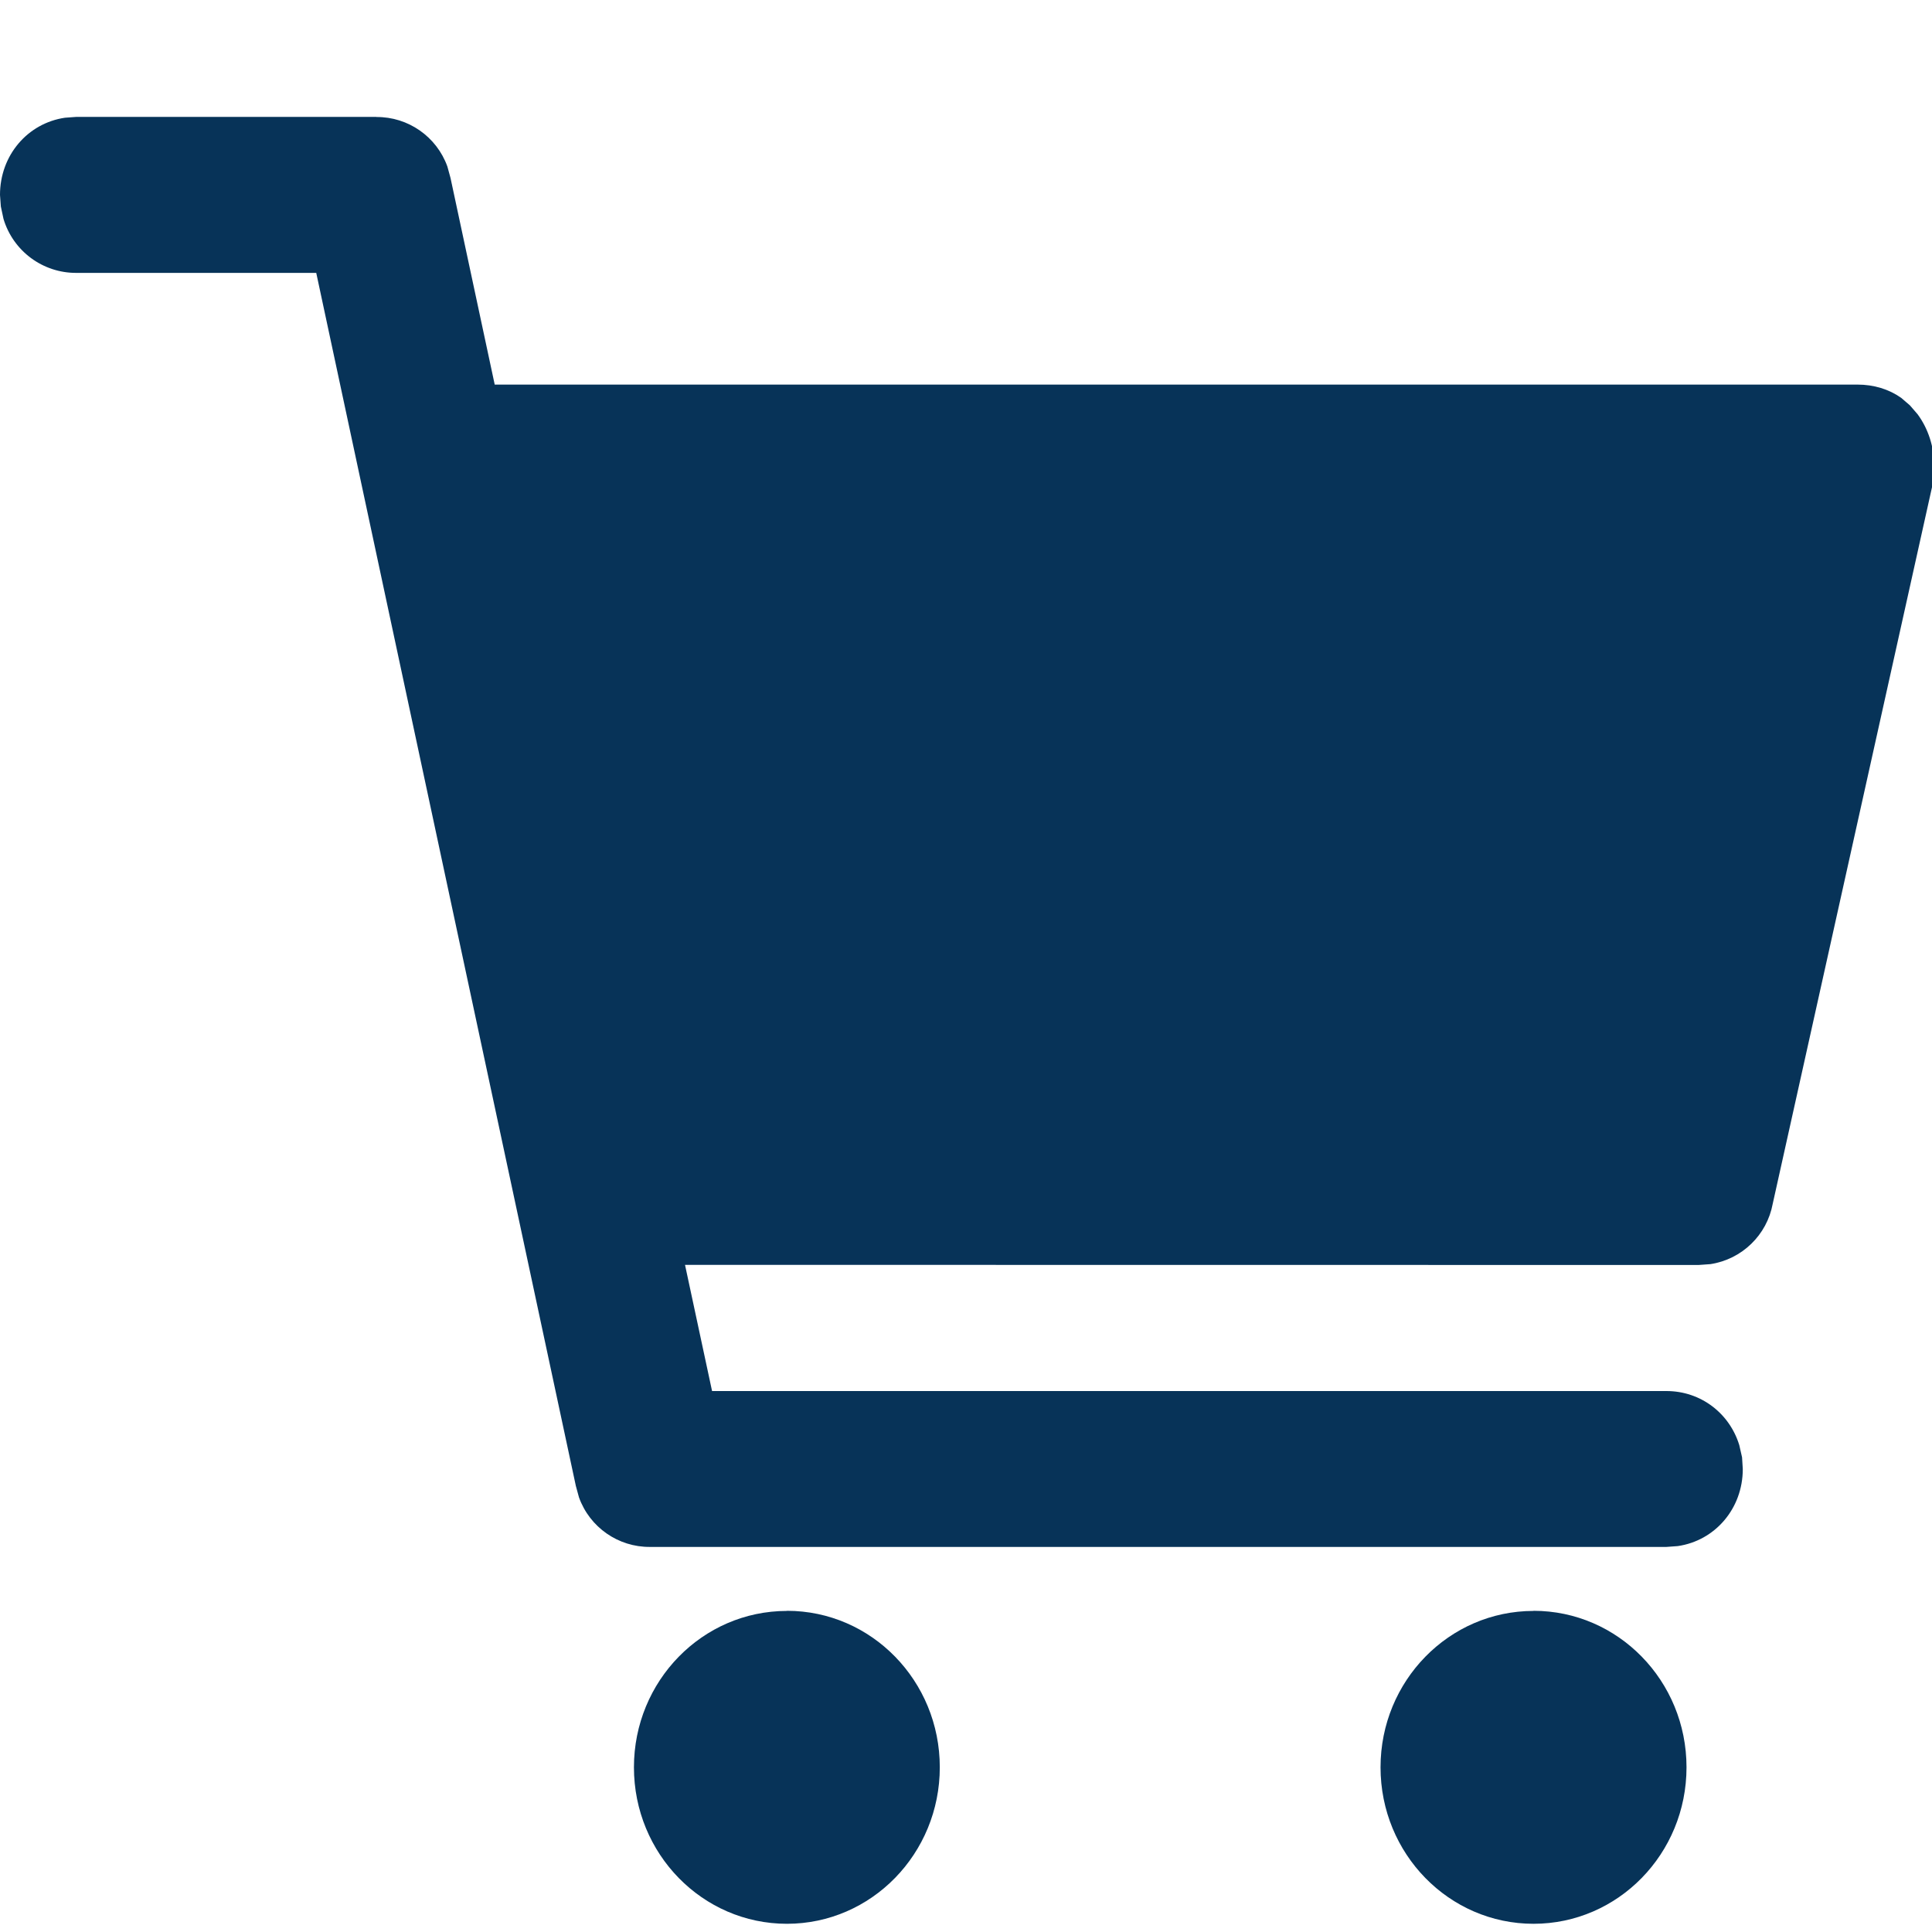
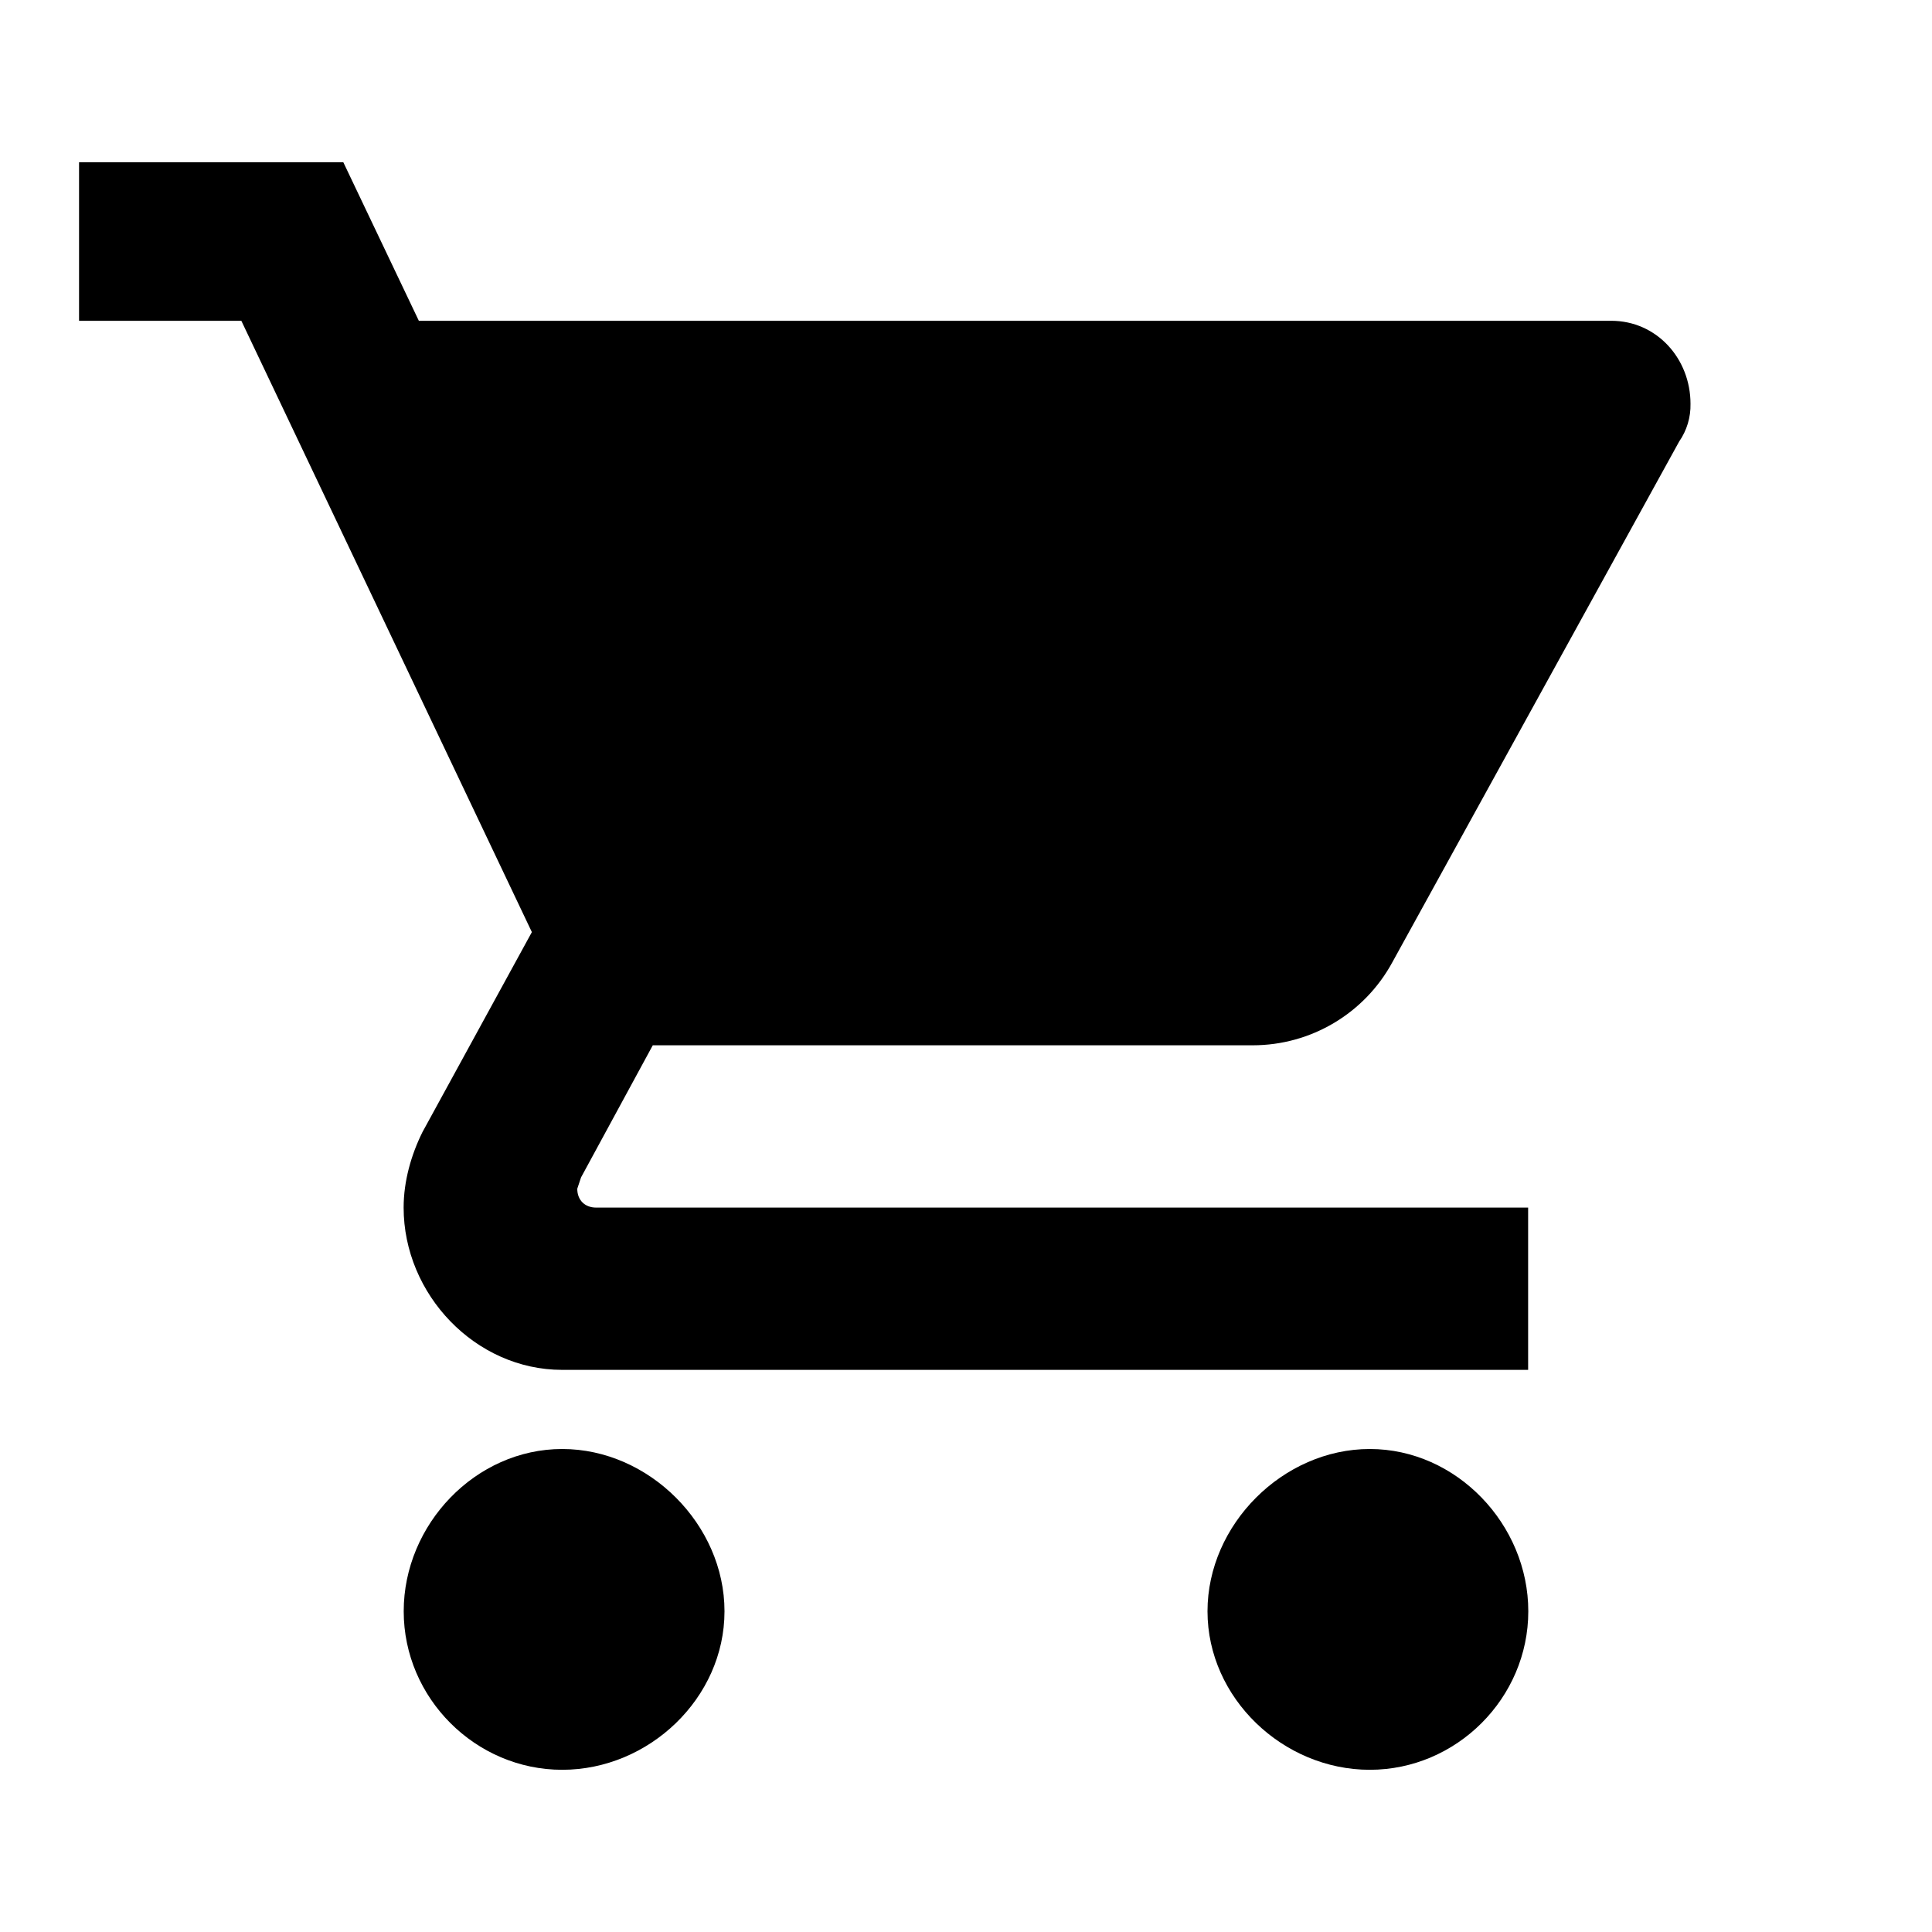
- <svg xmlns="http://www.w3.org/2000/svg" width="16" height="16" viewBox="0 0 16 16">
-   <path fill="#073358" fill-rule="nonzero" d="M12.7 13.34c.7 0 1.267.58 1.267 1.296 0 .716-.567 1.296-1.267 1.296s-1.267-.58-1.267-1.296c0-.715.567-1.295 1.267-1.295zm-6.183 0c.7 0 1.266.58 1.266 1.296 0 .716-.567 1.296-1.266 1.296-.7 0-1.267-.58-1.267-1.296 0-.715.567-1.295 1.267-1.295zM3.117.969a.62.62 0 01.588.41l.026.095.366 1.711h11.286c.135 0 .26.038.362.11l.072.062.064.074c.088.12.135.267.138.422l-.005.119-1.333 5.997a.62.62 0 01-.516.5l-.098.007-8.394-.001.224 1.045H13.8c.287 0 .524.186.604.448l.023.101.006.097c0 .328-.23.593-.538.638l-.095.007H5.383a.62.62 0 01-.588-.41l-.026-.095-2.15-10.046H.633a.627.627 0 01-.604-.447L.007 1.71 0 1.614c0-.329.23-.594.538-.639L.633.968h2.484z" />
+ <svg xmlns="http://www.w3.org/2000/svg" width="24" height="24" viewBox="0 0 24 24">
+   <path d="M17.016 18c1.078 0 1.969.938 1.969 2.016s-.891 1.969-1.969 1.969S15 21.094 15 20.016 15.938 18 17.016 18zM.984 2.016h3.281l.938 1.969h14.813c.563 0 .984.469.984 1.031a.79.79 0 01-.141.469l-3.563 6.469a1.973 1.973 0 01-1.734 1.031H8.109l-.891 1.641-.047.141c0 .141.094.234.234.234h11.578v2.016h-12c-1.078 0-1.969-.938-1.969-2.016 0-.328.094-.656.234-.938l1.359-2.484-3.609-7.594H.982V2.016zm6 15.984C8.062 18 9 18.938 9 20.016s-.938 1.969-2.016 1.969-1.969-.891-1.969-1.969S5.906 18 6.984 18z" />
</svg>
